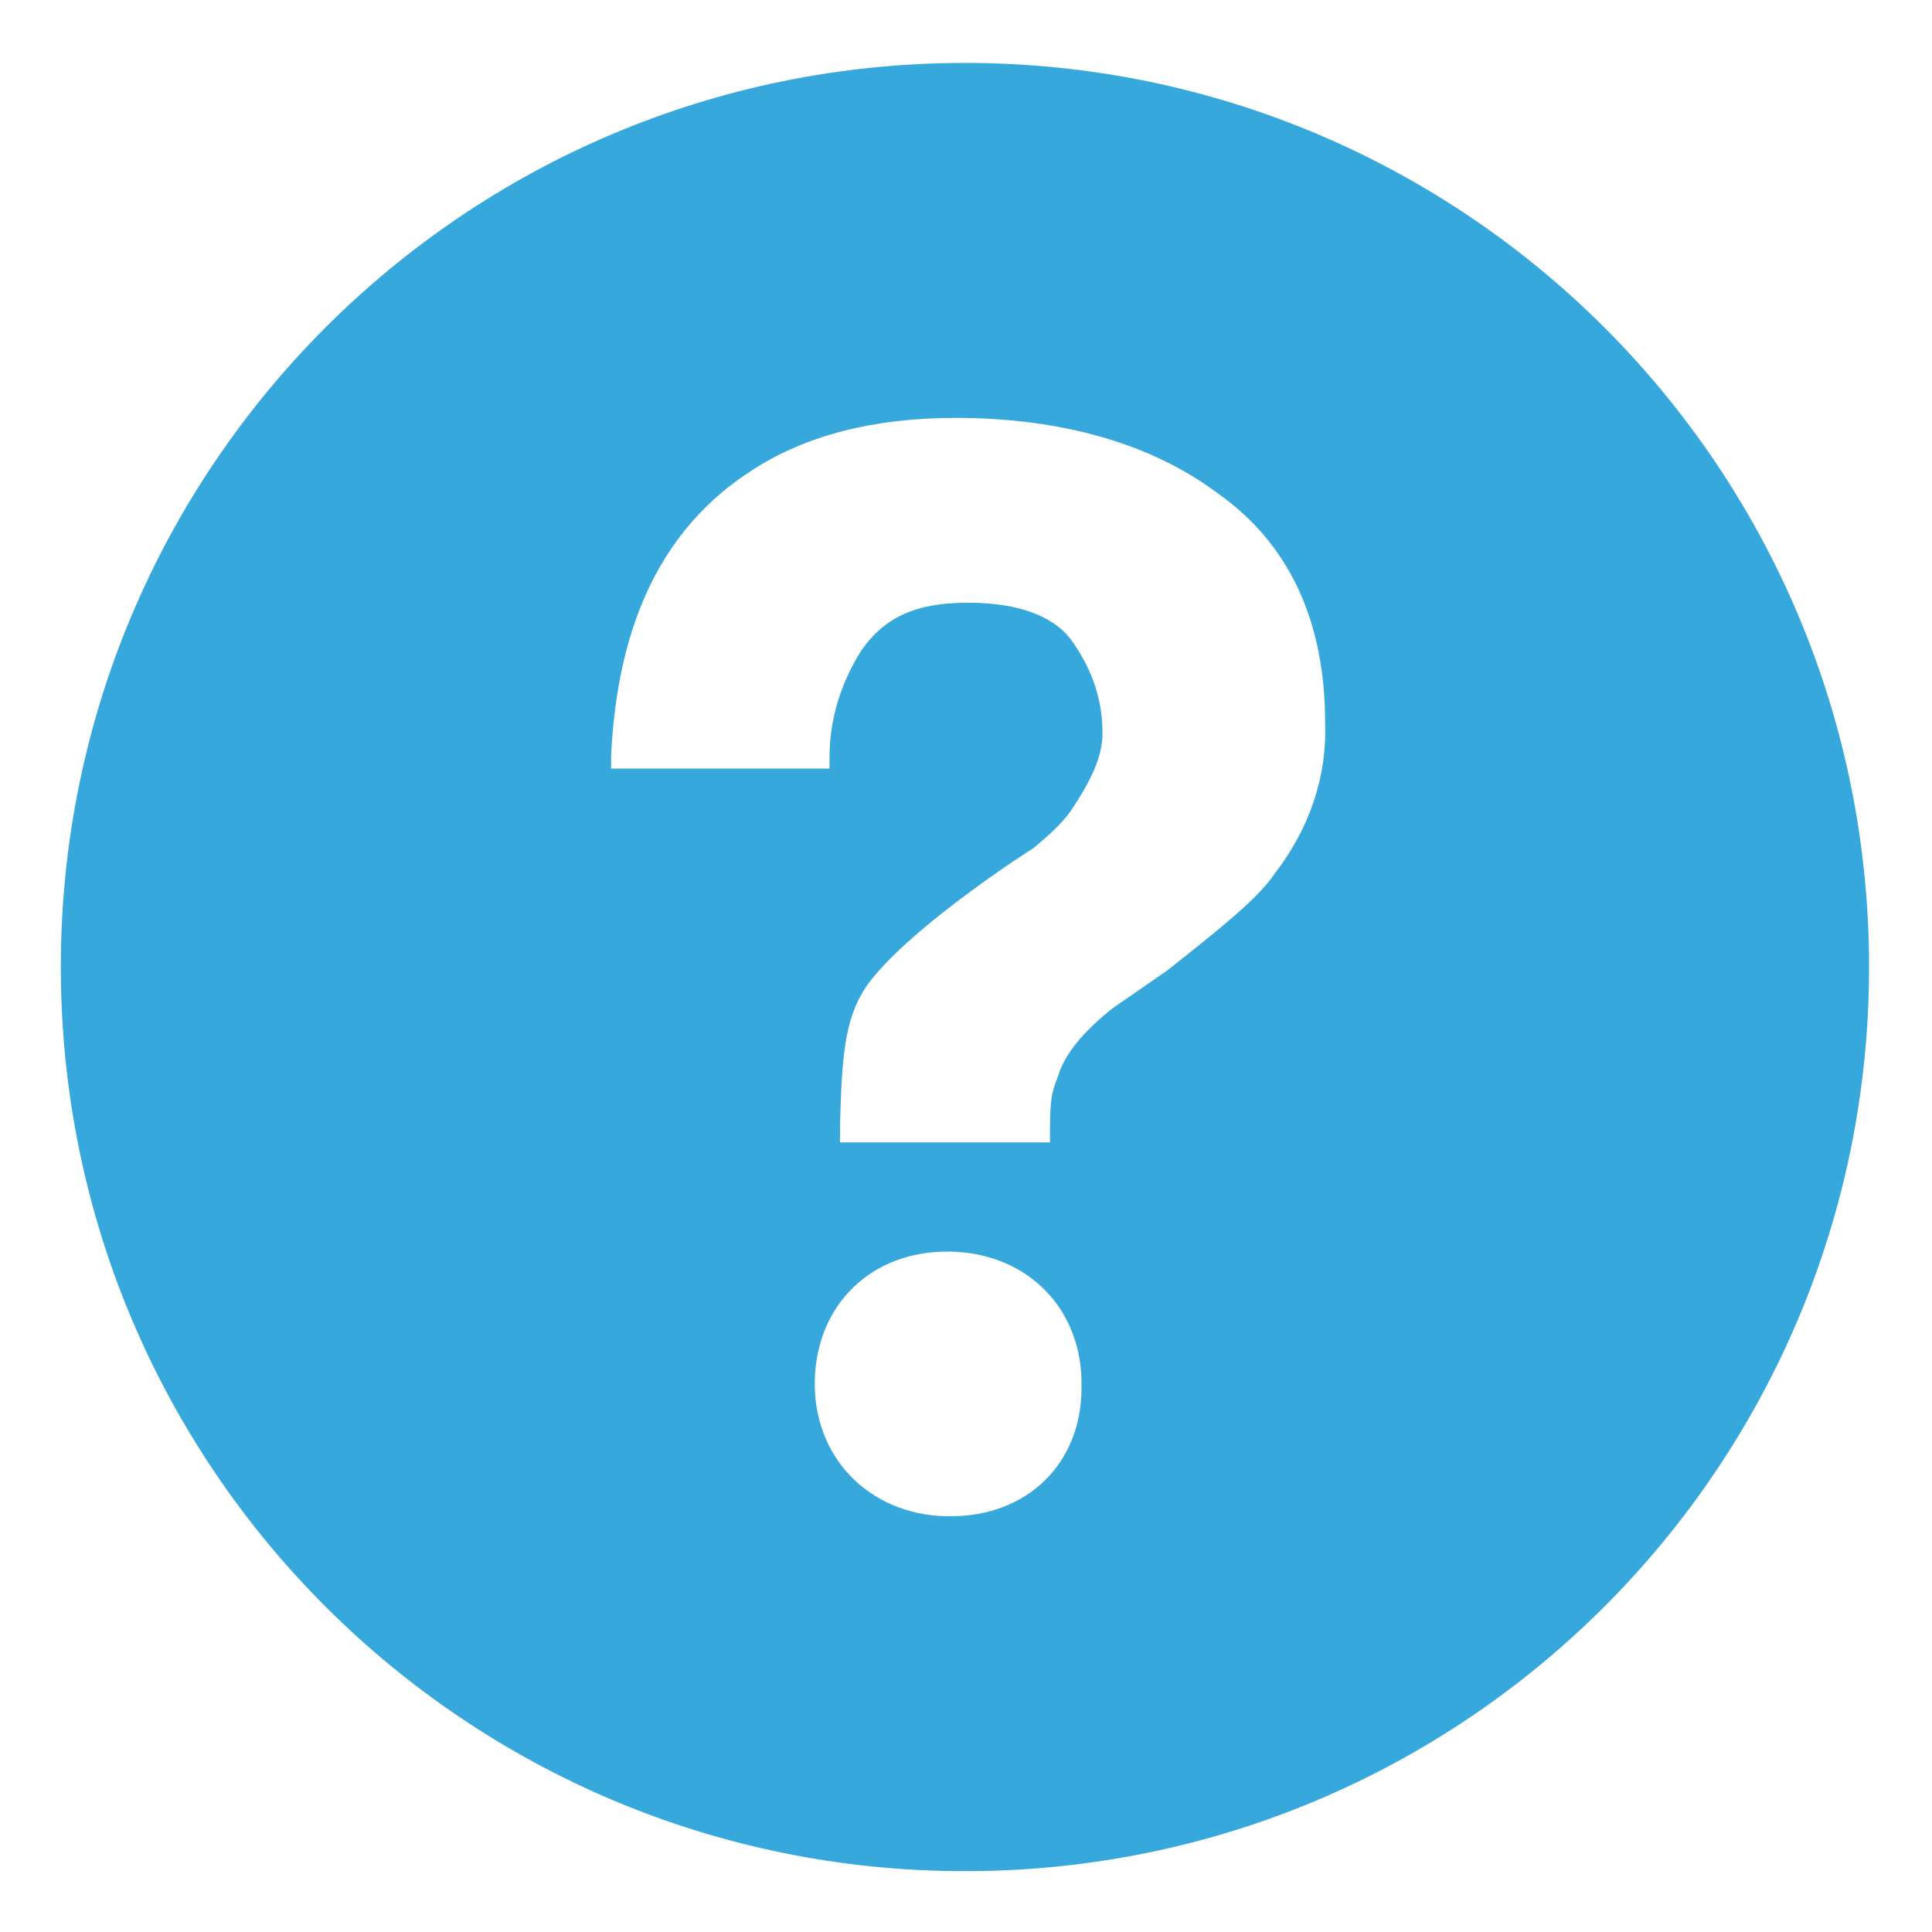
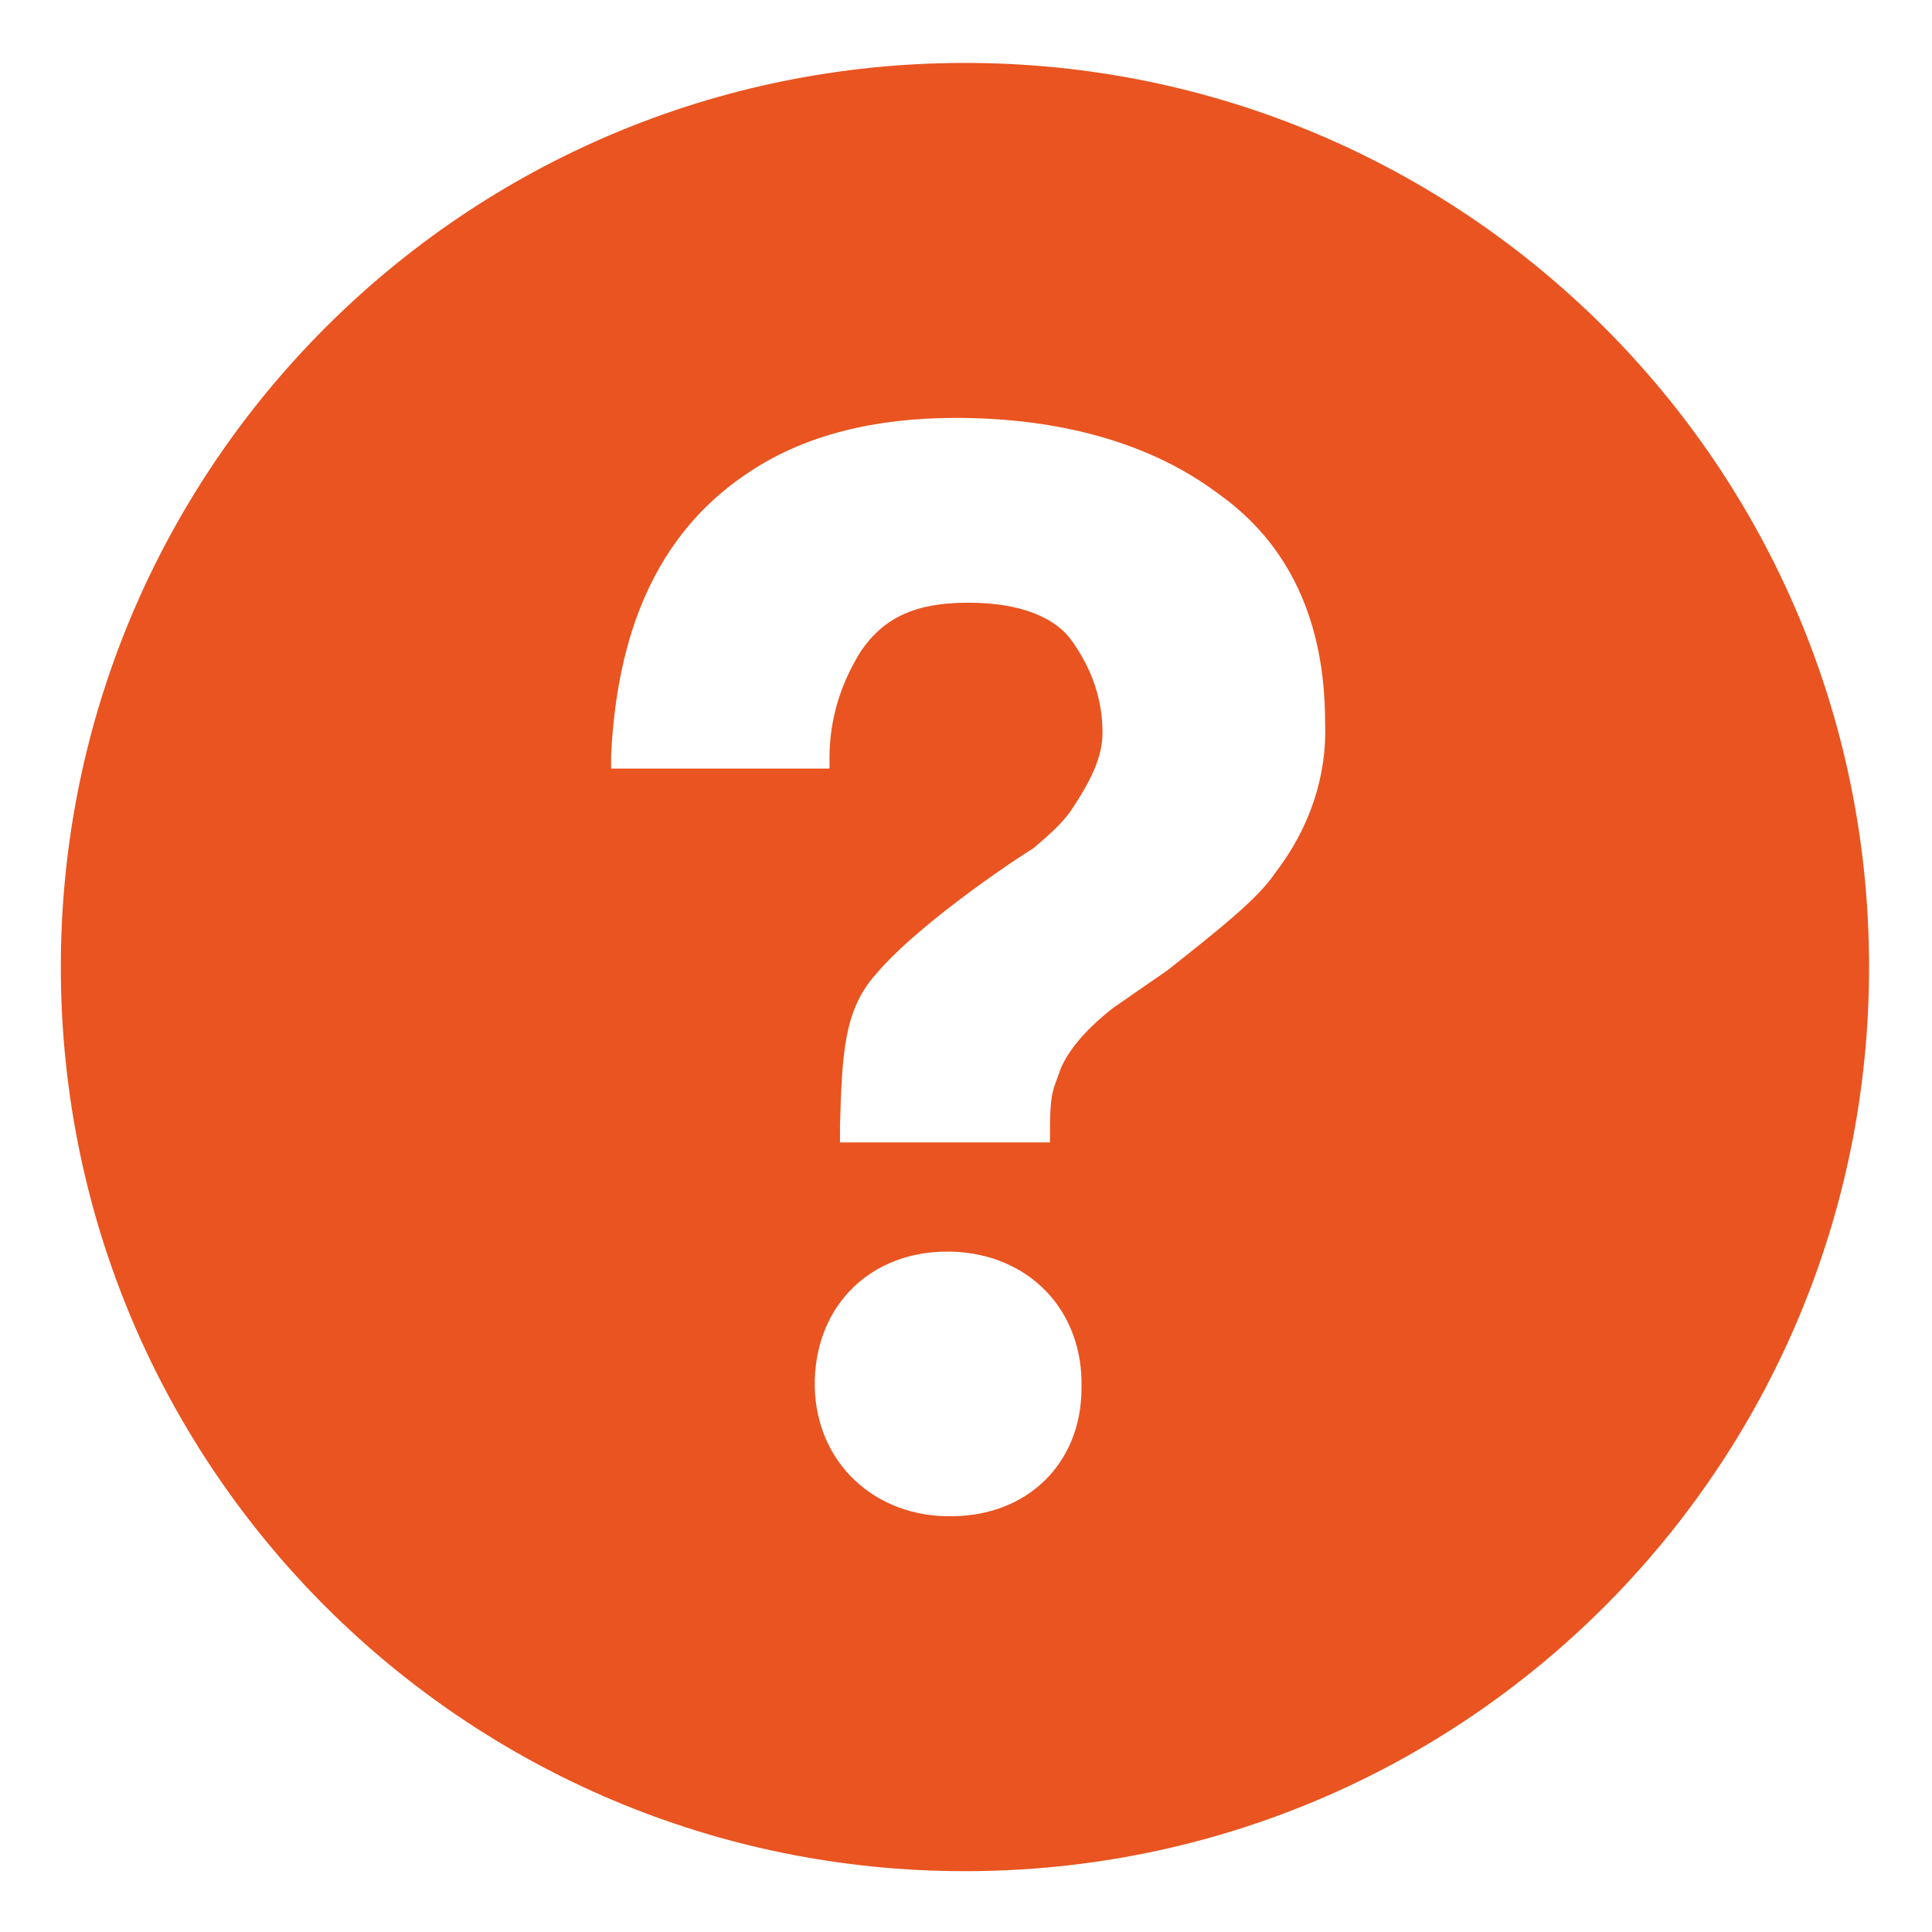
<svg xmlns="http://www.w3.org/2000/svg" version="1.1" id="Capa_1" x="0px" y="0px" viewBox="-1203 55 92 92" style="enable-background:new -1203 55 92 92;" xml:space="preserve">
  <style type="text/css">
- 	.st0{fill:#37A8DB;}
+ 	.st0{fill:#e95420;}
</style>
  <g>
    <path class="st0" d="M-1157.6,58c-23.8,0.3-42.8,19.8-42.5,43.6s19.8,42.8,43.6,42.5c23.8-0.3,42.8-19.8,42.5-43.6   S-1133.8,57.7-1157.6,58z M-1157.7,127.2h-0.3c-3.6-0.1-6.3-2.8-6.2-6.5c0.1-3.6,2.7-6.1,6.3-6.1h0.2c3.7,0.1,6.3,2.8,6.2,6.5   C-1151.5,124.7-1154.1,127.2-1157.7,127.2z M-1142.3,96.6c-0.8,1.2-2.7,2.7-5.1,4.6l-2.6,1.8c-1.4,1.1-2.3,2.2-2.6,3.2   c-0.3,0.8-0.4,1-0.4,2.7v0.5h-10v-0.8c0.1-3.5,0.2-5.5,1.7-7.2c2.2-2.6,7.3-5.9,7.5-6c0.7-0.6,1.3-1.1,1.8-1.8   c1-1.5,1.5-2.6,1.5-3.7c0-1.6-0.5-3-1.4-4.3c-0.8-1.2-2.5-1.9-5-1.9s-4,0.7-5.1,2.3c-1,1.6-1.5,3.3-1.5,5.1v0.5h-10.4V91   c0.3-6.4,2.5-10.9,6.7-13.6c2.6-1.7,5.9-2.5,9.7-2.5c5,0,9.3,1.2,12.5,3.6c3.4,2.4,5.1,6.1,5.1,10.9   C-1139.8,91.9-1140.6,94.4-1142.3,96.6z" />
  </g>
</svg>
